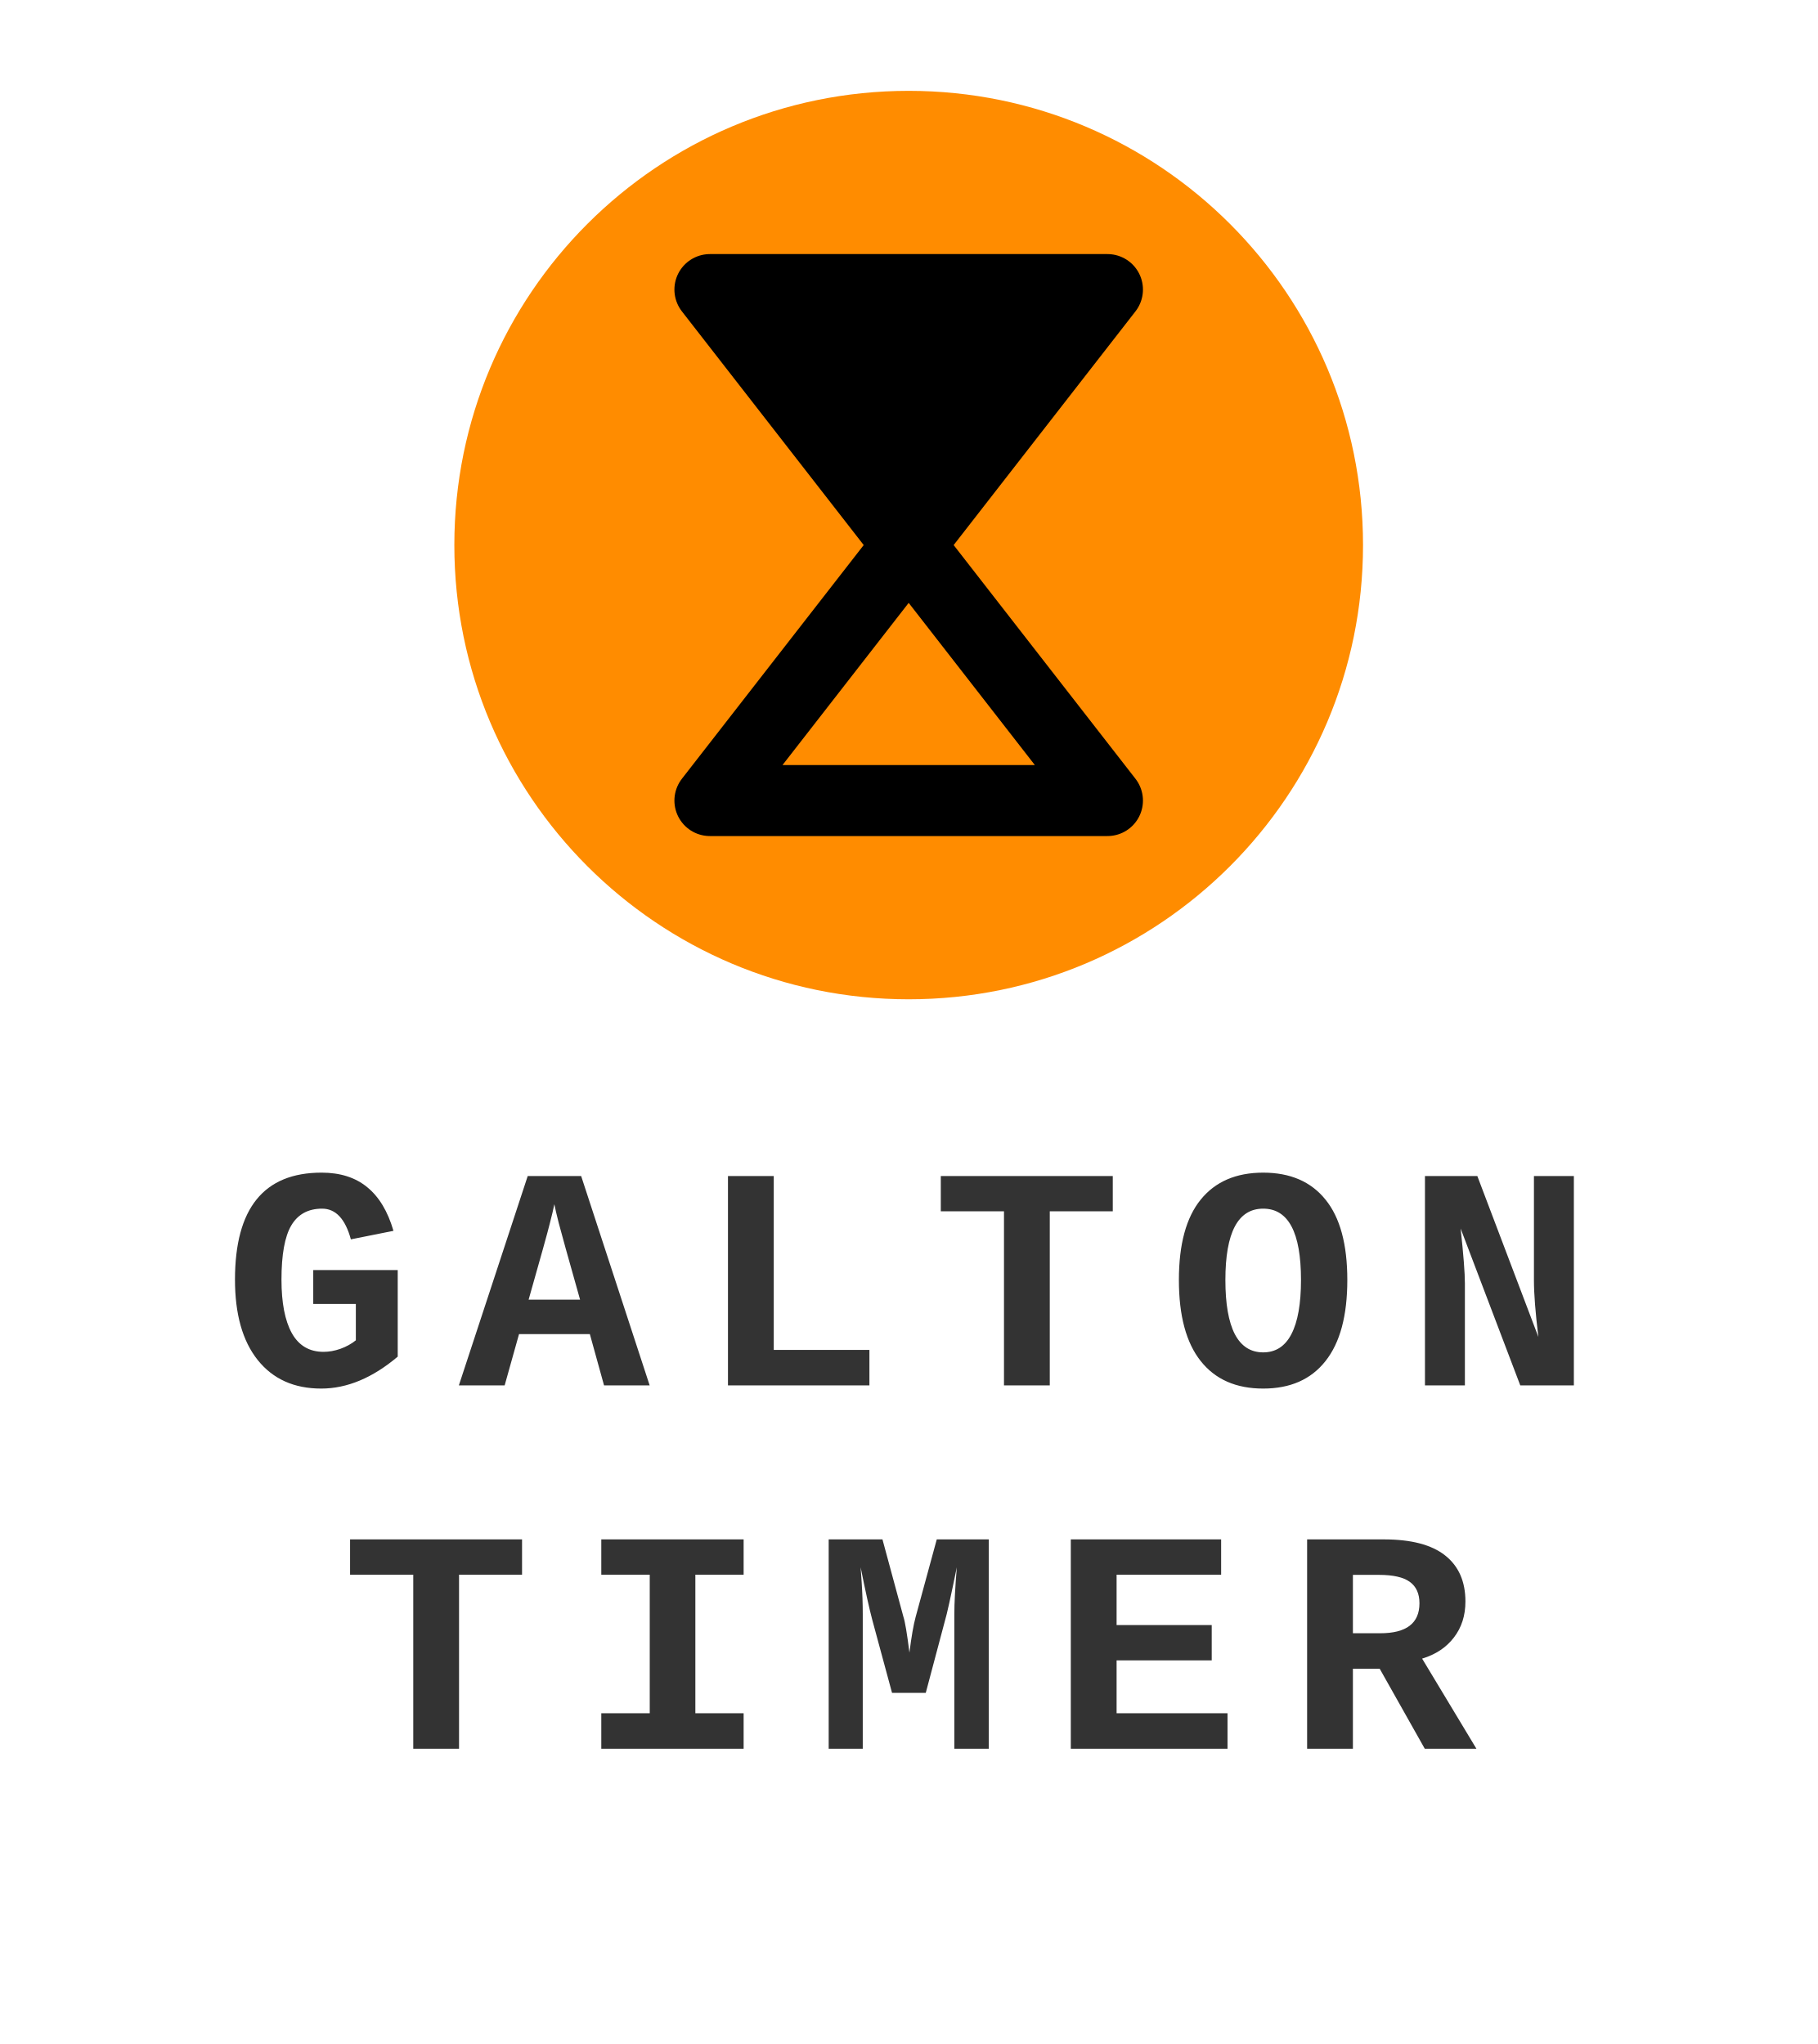
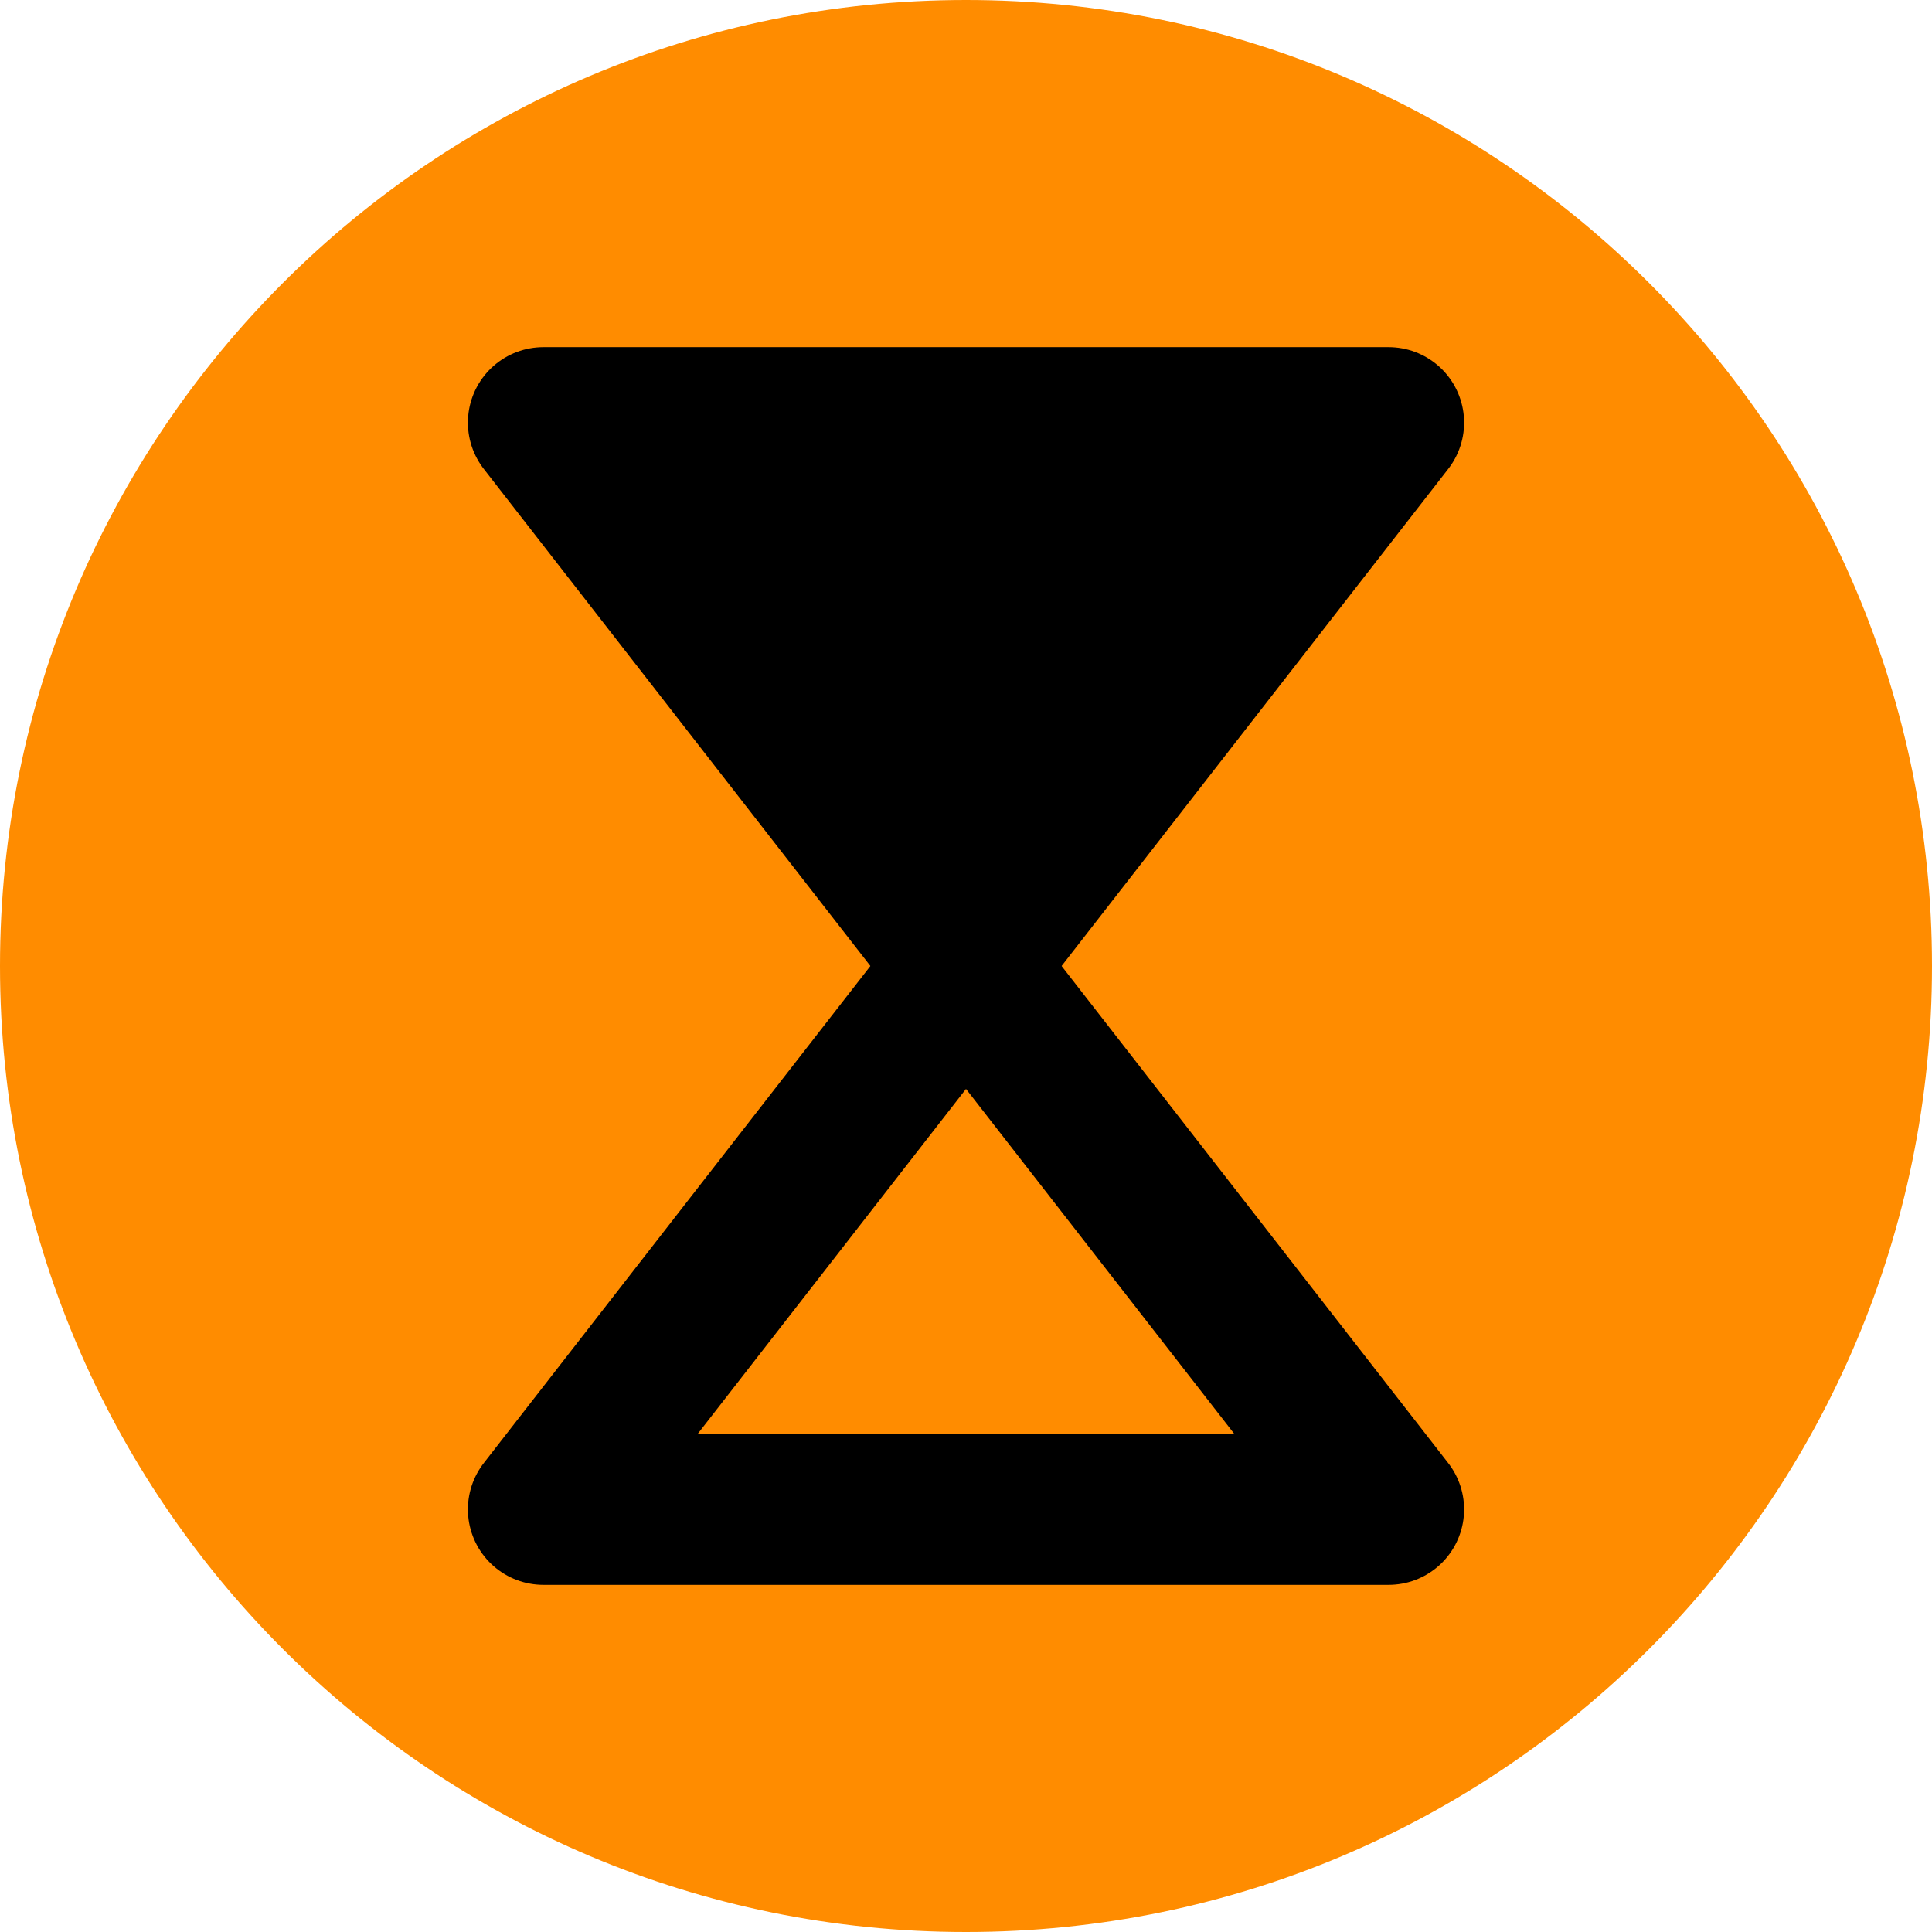
- <svg xmlns="http://www.w3.org/2000/svg" viewBox="0 0 160 180">
-   <style>
-     .brand-text { fill: #333; }
-     @media (prefers-color-scheme: dark) {
-       .brand-text { fill: #eeeeee; }
-     }
-   </style>
-   <g transform="translate(40,8) scale(2.5)">
-     <circle cx="16" cy="16" r="16" fill="#FF8C00" />
-     <polygon points="9,7 23,7 16,16" fill="#000" stroke="#000" stroke-width="2.5" stroke-linejoin="round" />
-     <polygon points="16,16 9,25 23,25" fill="none" stroke="#000" stroke-width="2.5" stroke-linejoin="round" />
-   </g>
-   <text class="brand-text" x="80" y="122" text-anchor="middle" font-family="'Courier New', 'Consolas', monospace" font-size="28" font-weight="bold" letter-spacing="4">GALTON</text>
-   <text class="brand-text" x="80" y="154" text-anchor="middle" font-family="'Courier New', 'Consolas', monospace" font-size="28" font-weight="bold" letter-spacing="4">TIMER</text>
+ <svg xmlns="http://www.w3.org/2000/svg" viewBox="0 0 32 32">
+   <circle cx="16" cy="16" r="16" fill="#FF8C00" />
+   <polygon points="9,7 23,7 16,16" fill="#000" stroke="#000" stroke-width="2.5" stroke-linejoin="round" />
+   <polygon points="16,16 9,25 23,25" fill="none" stroke="#000" stroke-width="2.5" stroke-linejoin="round" />
</svg>
